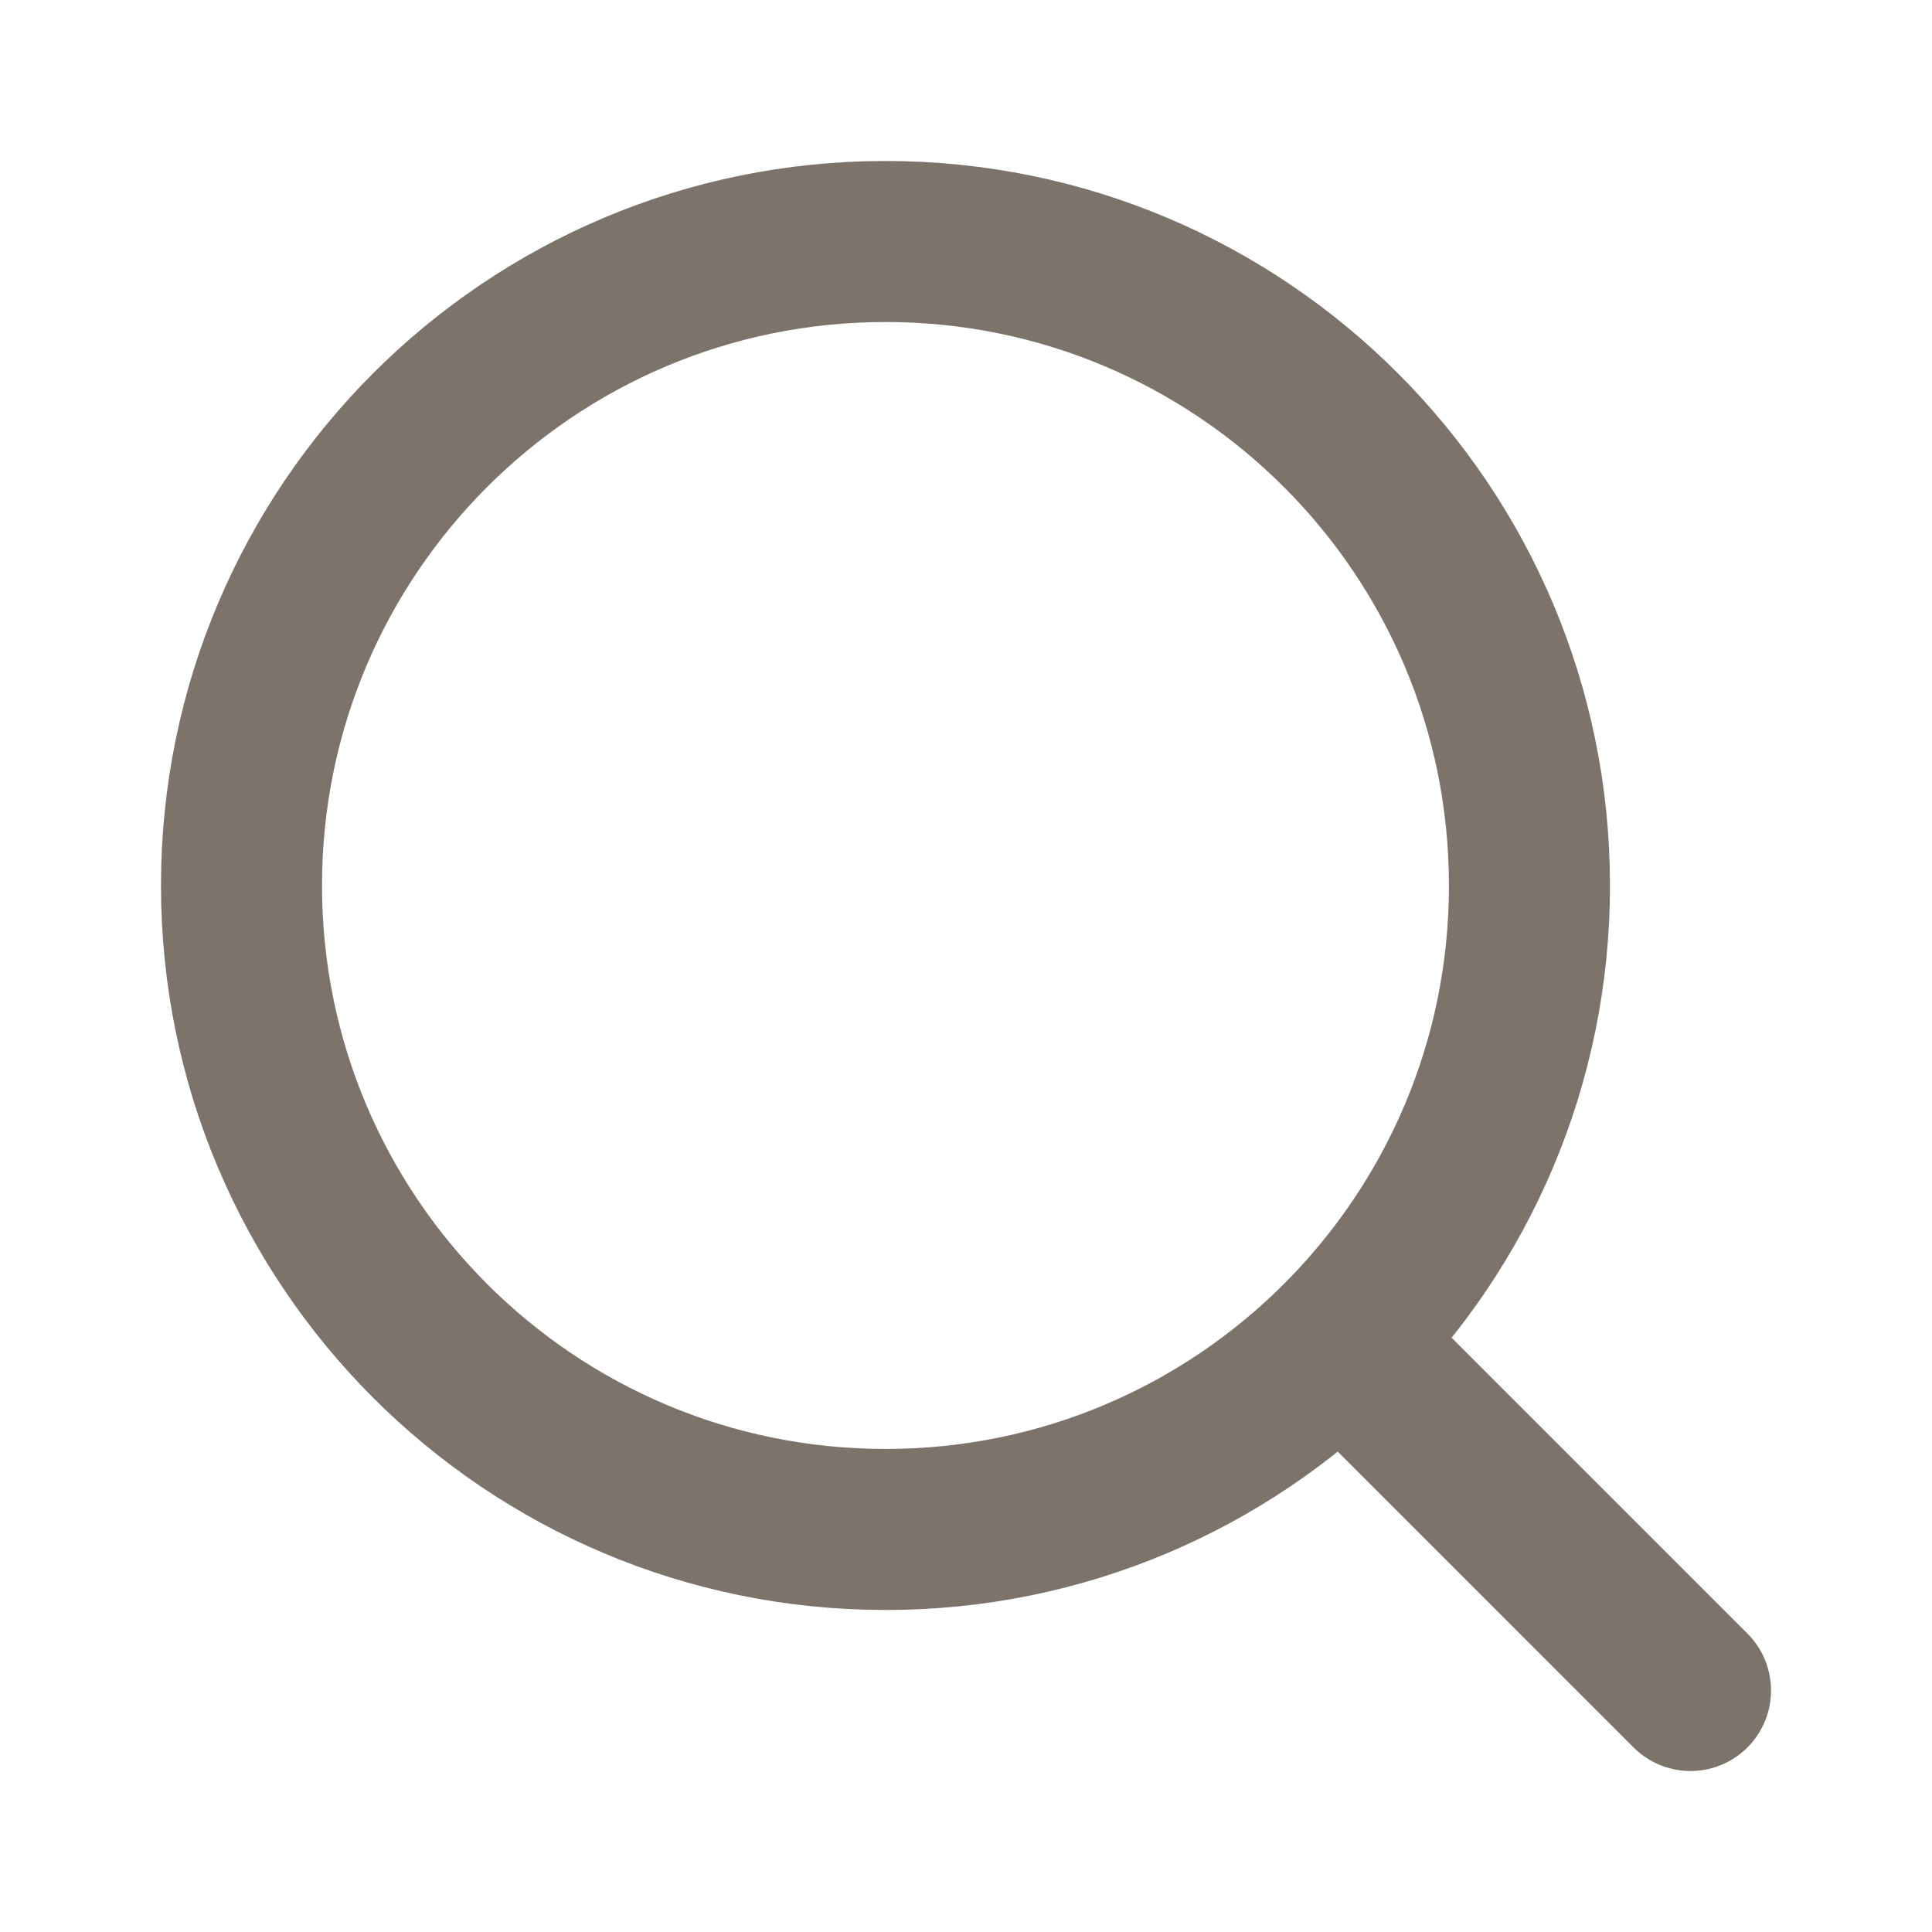
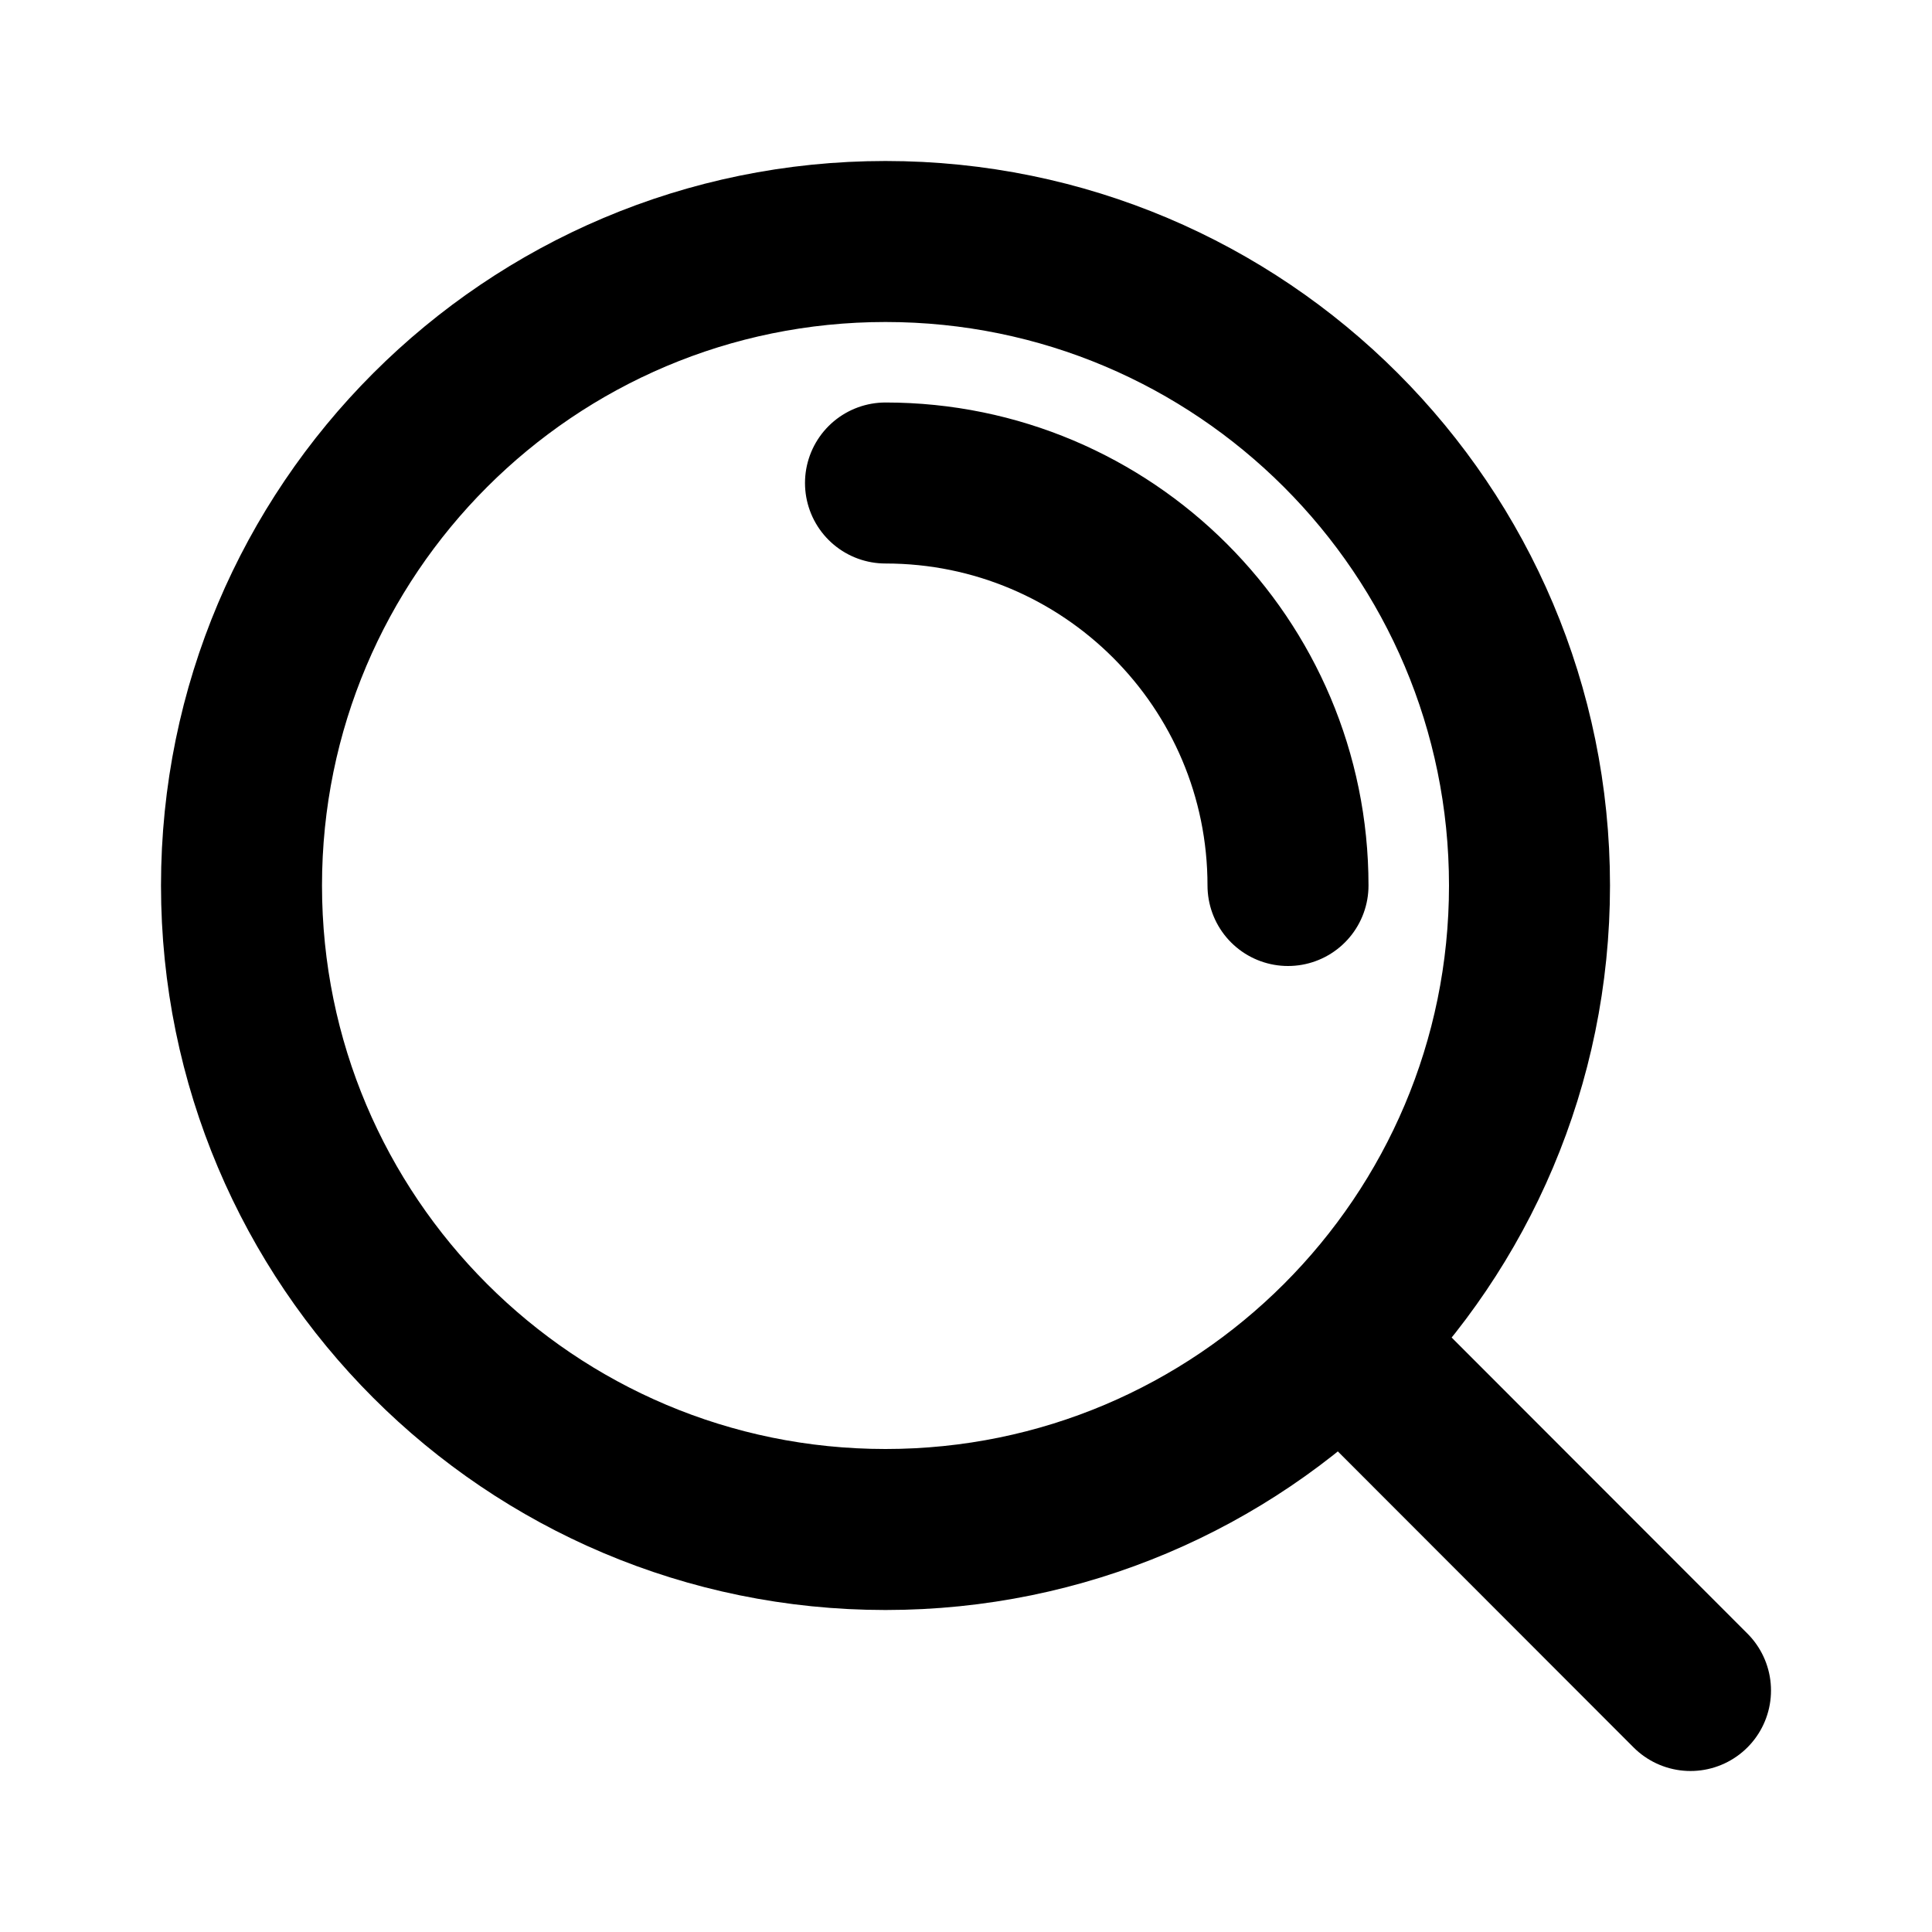
- <svg xmlns="http://www.w3.org/2000/svg" width="20" height="20" viewBox="0 0 20 20" fill="none">
-   <path d="M9.167 15.833C12.849 15.833 15.833 12.849 15.833 9.167C15.833 5.485 12.849 2.5 9.167 2.5C5.485 2.5 2.5 5.485 2.5 9.167C2.5 12.849 5.485 15.833 9.167 15.833Z" stroke="#7C736A" stroke-width="1.667" stroke-linecap="round" stroke-linejoin="round" />
-   <path d="M17.5 17.5L13.917 13.917" stroke="#7C736A" stroke-width="1.667" stroke-linecap="round" stroke-linejoin="round" />
+ <svg xmlns="http://www.w3.org/2000/svg" width="800px" height="800px" viewBox="0 0 24 24" fill="none">
+   <path d="M11 6C13.761 6 16 8.239 16 11M16.659 16.655L21 21M19 11C19 15.418 15.418 19 11 19C6.582 19 3 15.418 3 11C3 6.582 6.582 3 11 3C15.418 3 19 6.582 19 11Z" stroke="#000000" stroke-width="2" stroke-linecap="round" stroke-linejoin="round" />
</svg>
